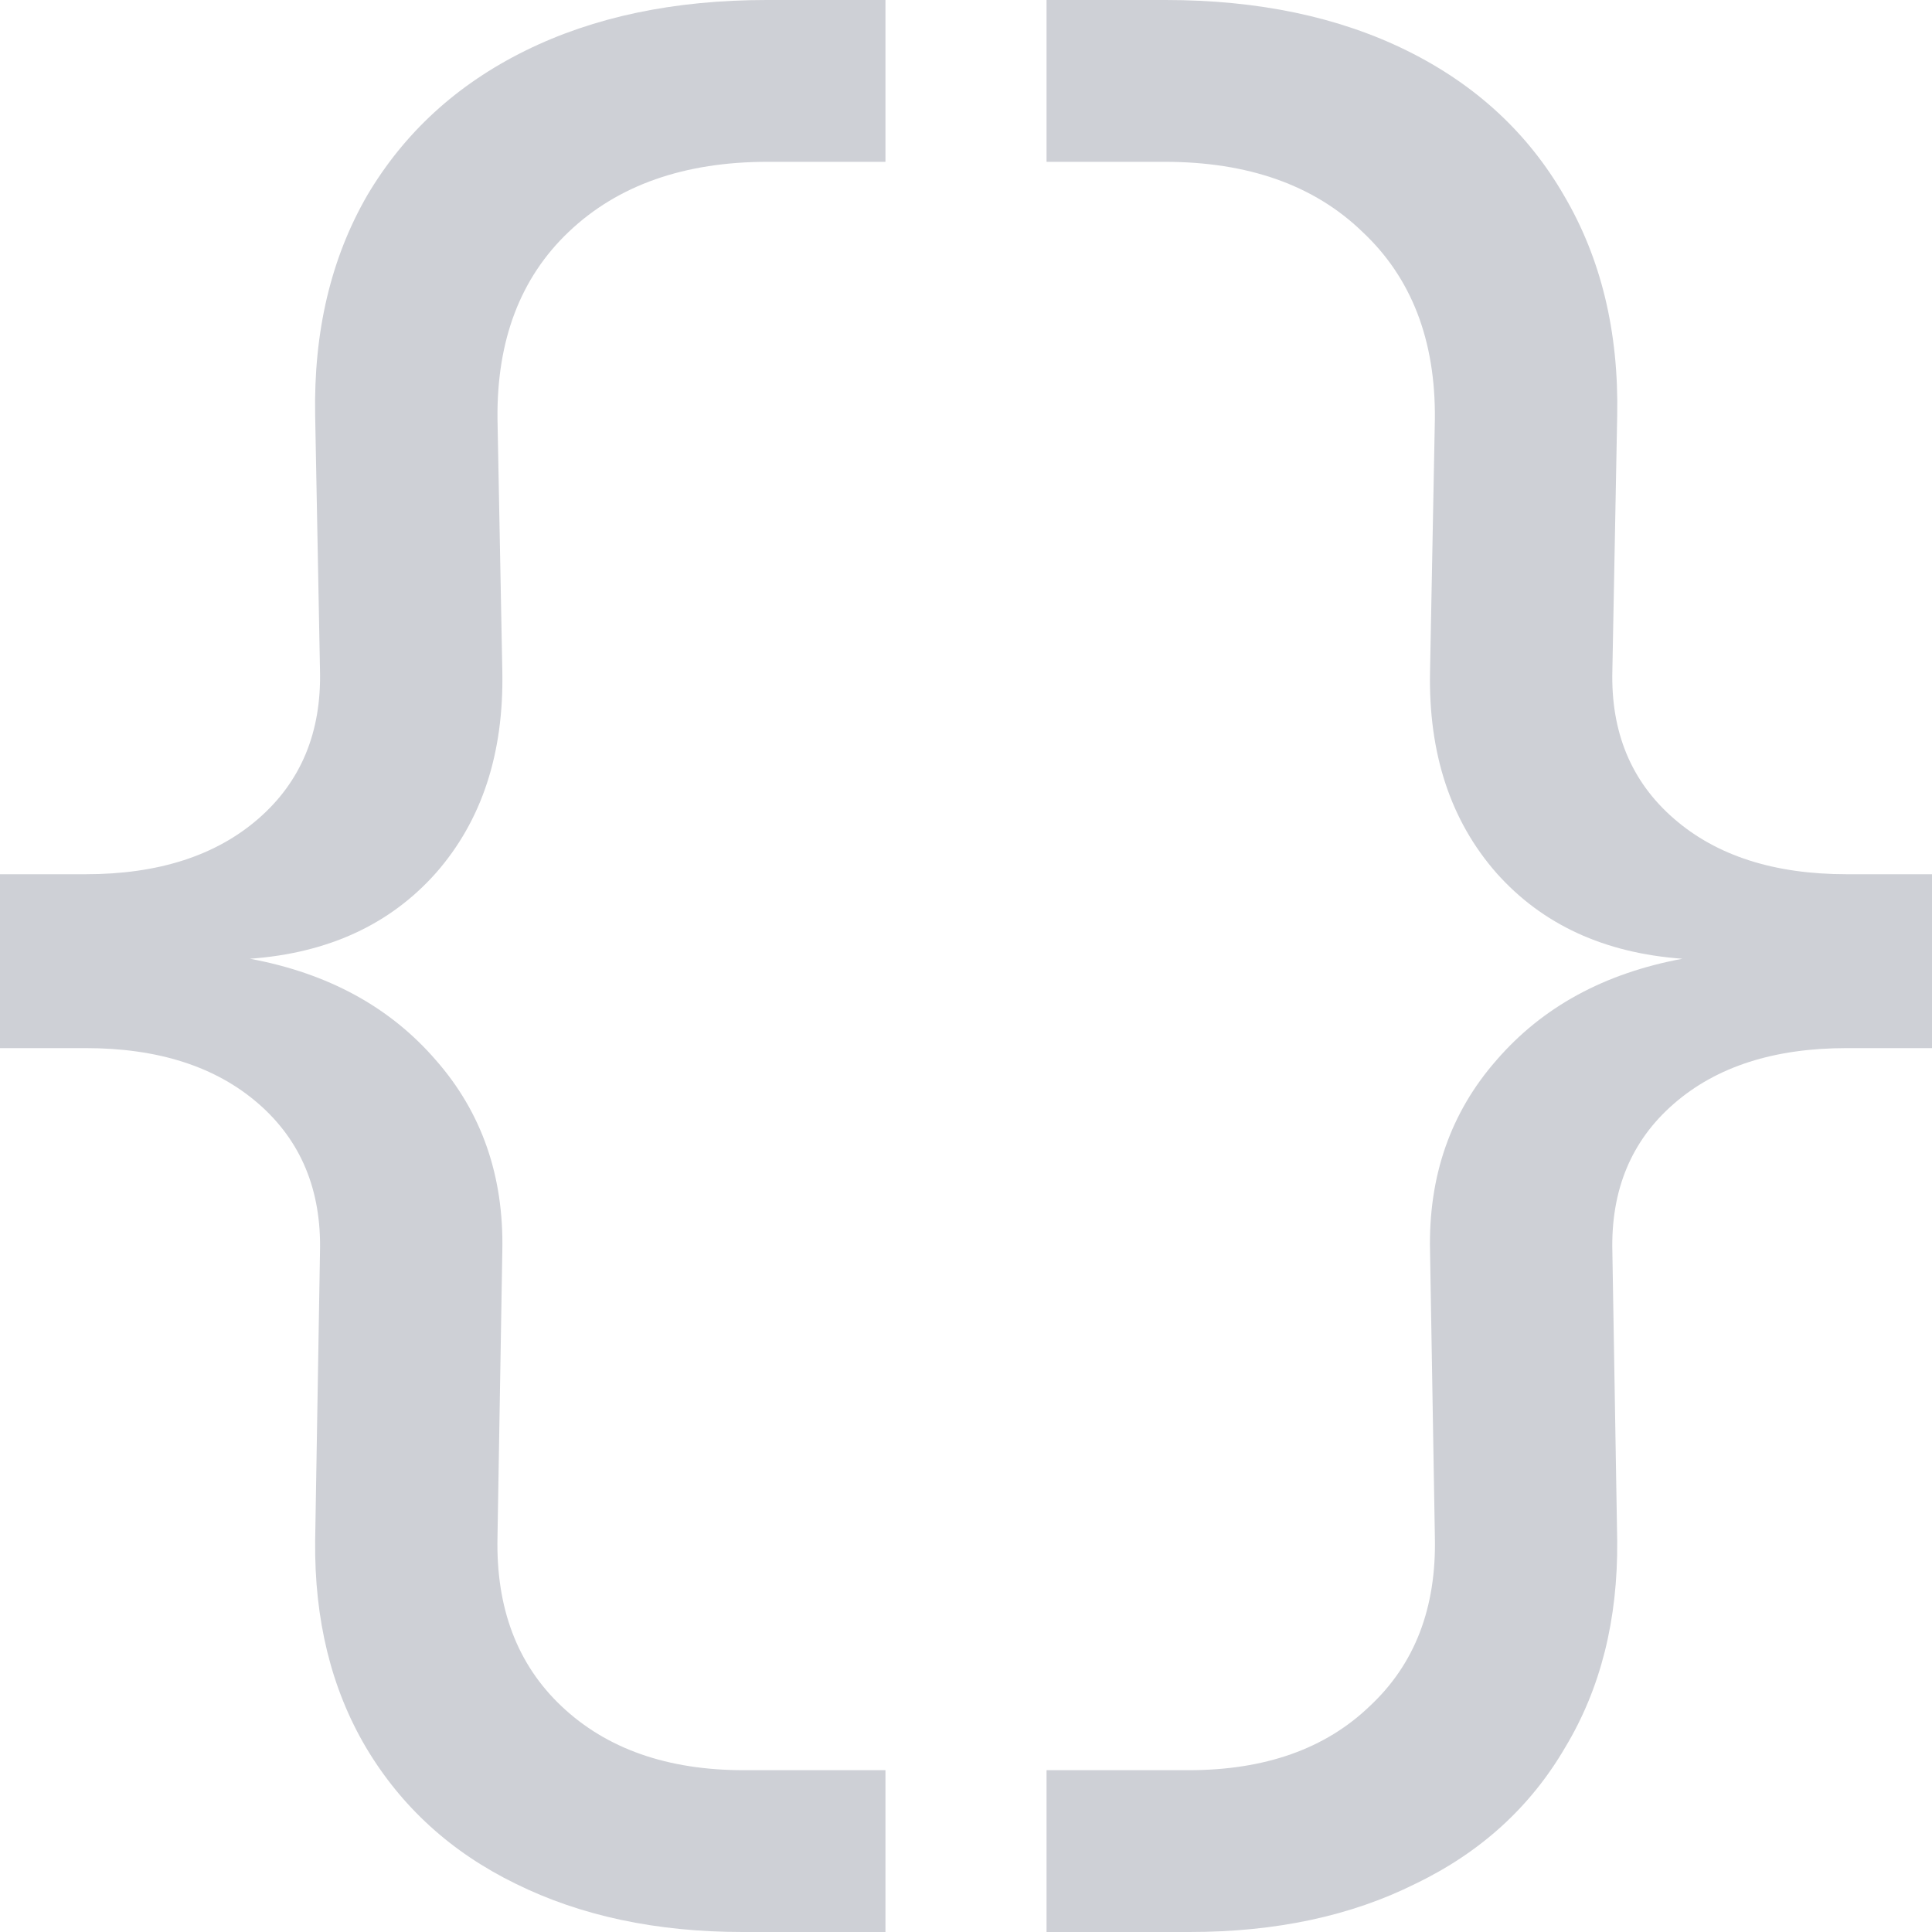
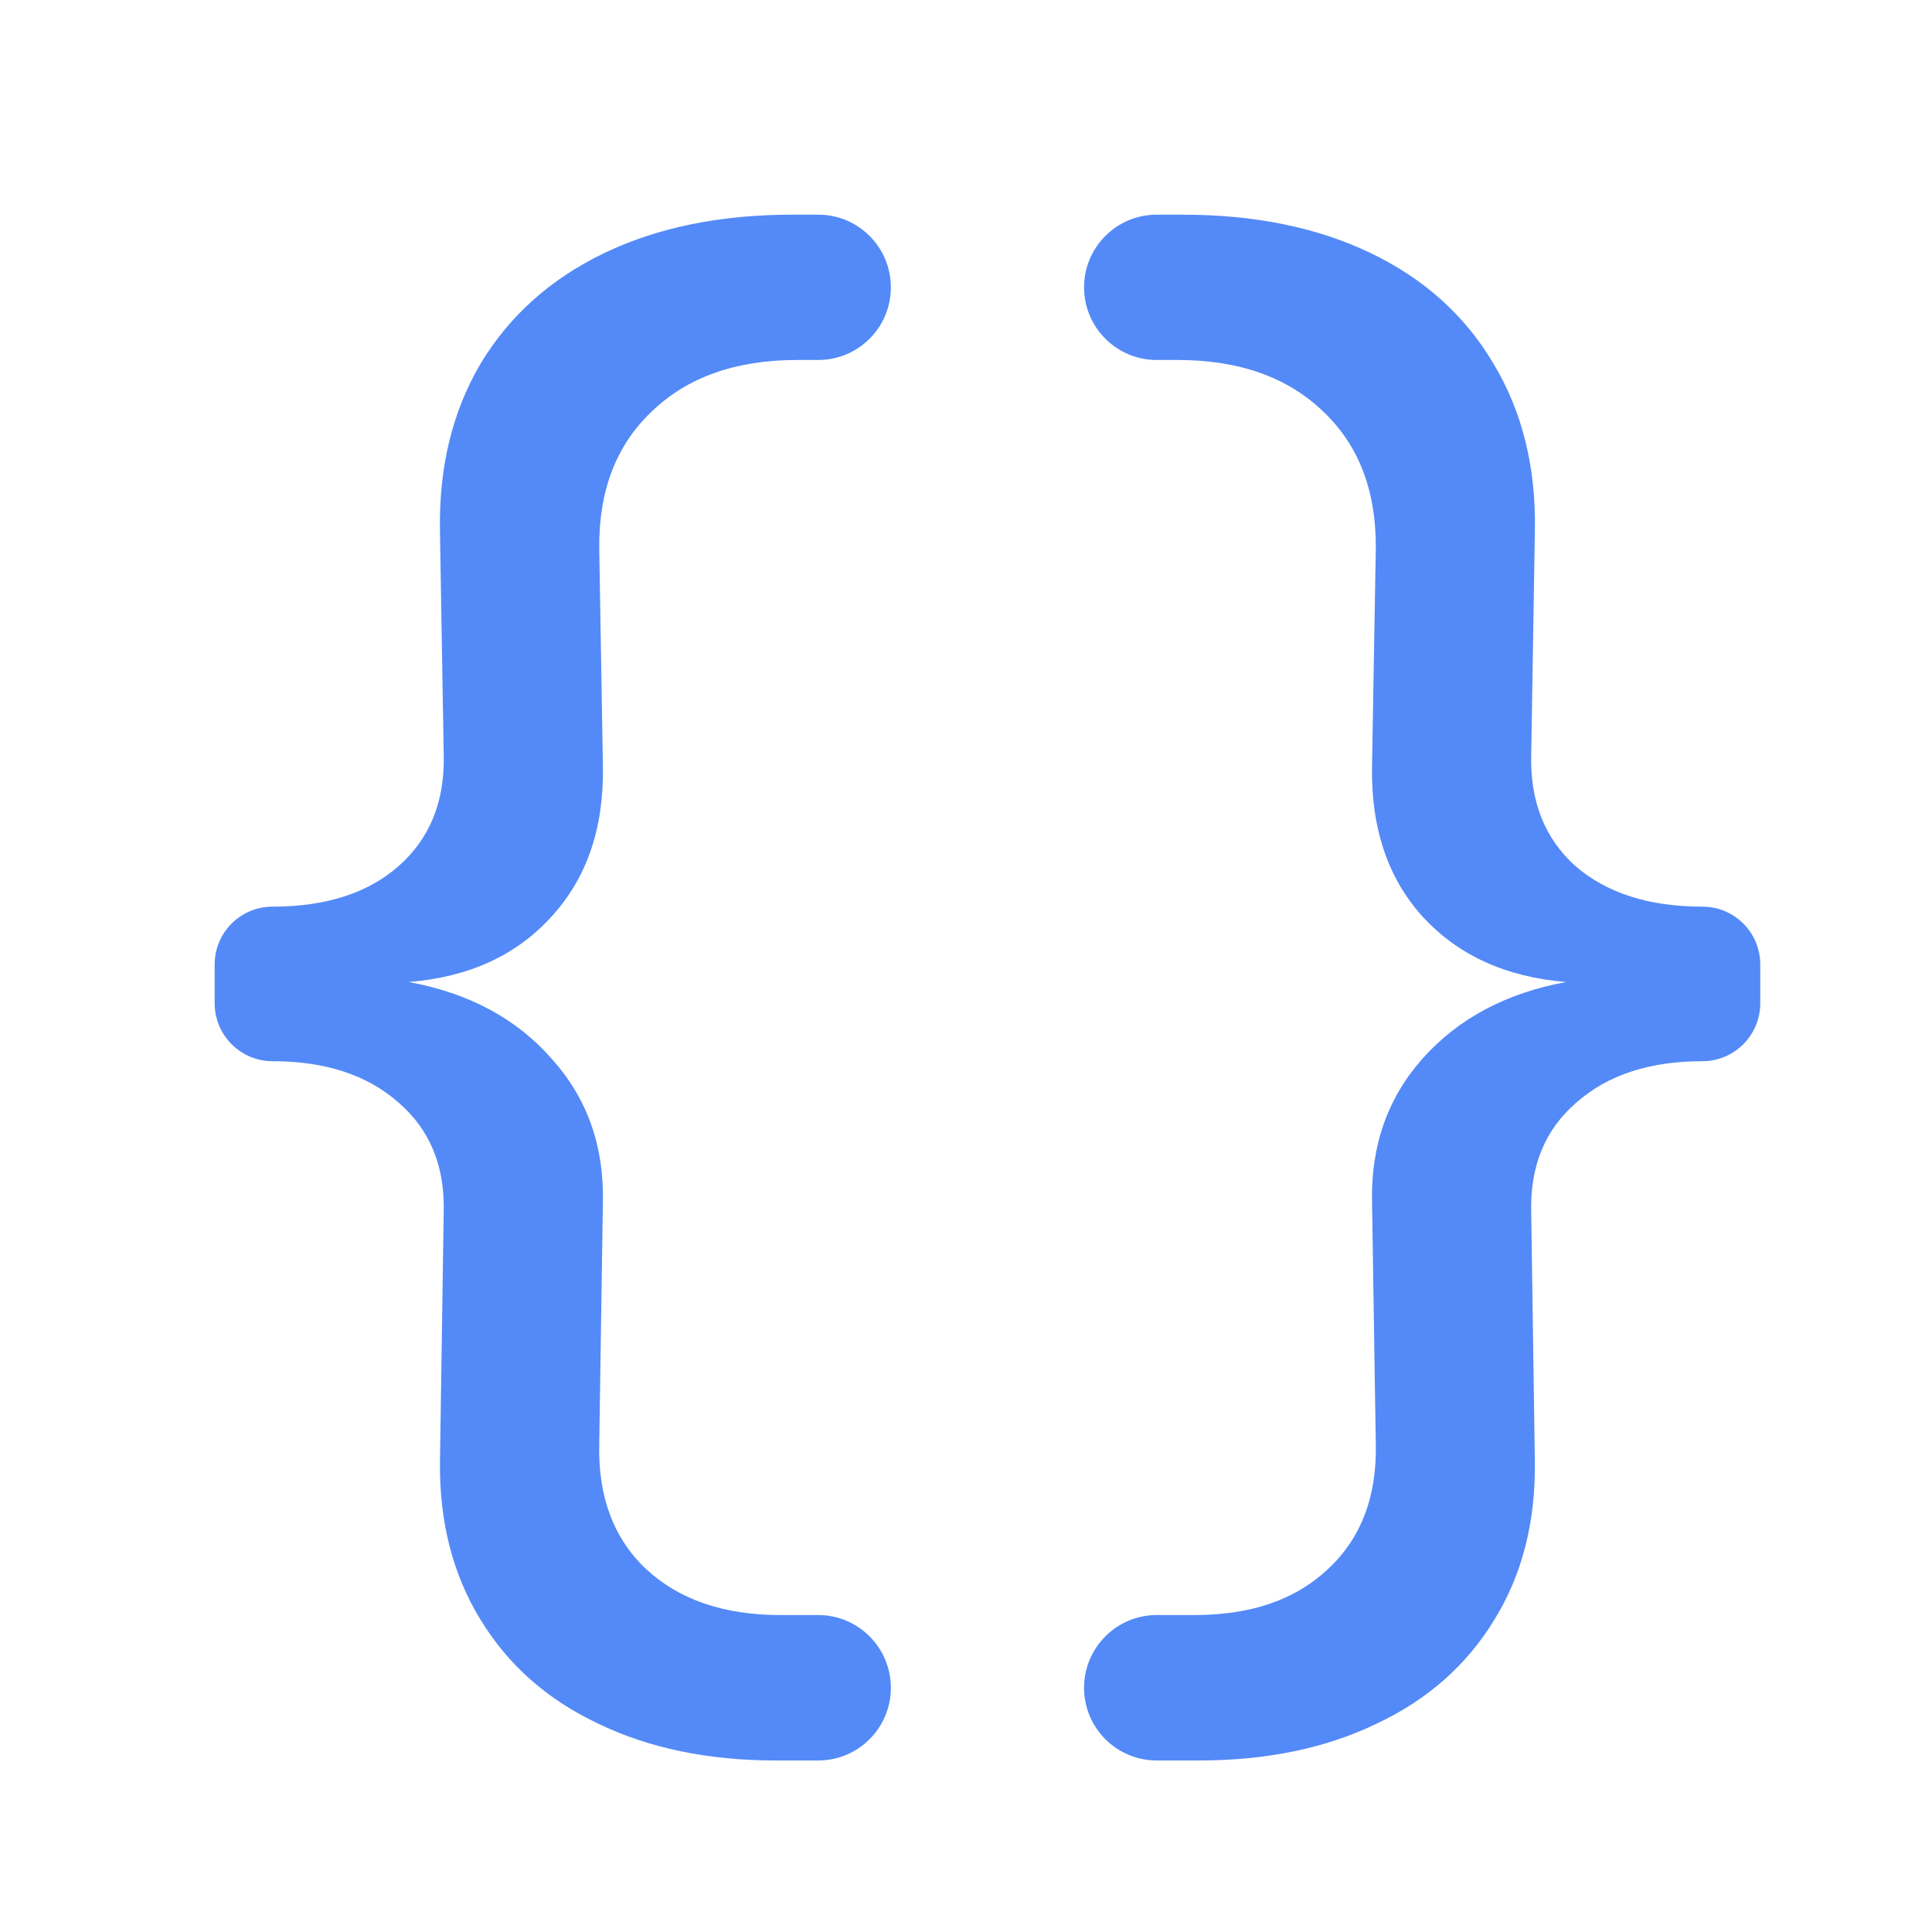
- <svg xmlns="http://www.w3.org/2000/svg" width="16" height="16" viewBox="0 0 16 16" fill="none">
-   <path d="M2.65 10.37C2.663 9.857 2.493 9.447 2.14 9.14C1.787 8.833 1.31 8.68 0.71 8.68H0V7.24H0.71C1.31 7.24 1.787 7.087 2.14 6.78C2.493 6.473 2.663 6.063 2.65 5.55L2.61 3.44C2.597 2.747 2.74 2.14 3.04 1.62C3.347 1.1 3.783 0.7 4.35 0.42C4.917 0.14 5.583 0 6.35 0H7.333V1.34H6.36C5.667 1.34 5.117 1.533 4.71 1.92C4.31 2.3 4.113 2.817 4.12 3.47L4.16 5.56C4.173 6.24 3.99 6.797 3.61 7.23C3.23 7.657 2.717 7.893 2.07 7.94C2.717 8.06 3.23 8.34 3.61 8.78C3.99 9.213 4.173 9.74 4.16 10.36L4.12 12.73C4.107 13.317 4.283 13.783 4.65 14.13C5.023 14.483 5.527 14.66 6.16 14.66H7.333V16H6.15C5.437 16 4.81 15.867 4.27 15.6C3.737 15.34 3.323 14.963 3.03 14.47C2.743 13.983 2.603 13.413 2.61 12.76L2.65 10.37Z" fill="#CED0D6" />
-   <path d="M13.353 10.37C13.339 9.857 13.509 9.447 13.863 9.14C14.216 8.833 14.693 8.68 15.293 8.68H16V7.24H15.293C14.693 7.24 14.216 7.087 13.863 6.78C13.509 6.473 13.339 6.063 13.353 5.55L13.393 3.44C13.406 2.747 13.259 2.14 12.953 1.62C12.653 1.1 12.219 0.7 11.653 0.42C11.086 0.14 10.419 0 9.653 0H8.667V1.34H9.643C10.336 1.34 10.883 1.533 11.283 1.92C11.689 2.3 11.889 2.817 11.883 3.47L11.843 5.56C11.829 6.24 12.013 6.797 12.393 7.23C12.773 7.657 13.286 7.893 13.933 7.94C13.286 8.06 12.773 8.34 12.393 8.78C12.013 9.213 11.829 9.74 11.843 10.36L11.883 12.73C11.896 13.317 11.716 13.783 11.343 14.13C10.976 14.483 10.476 14.66 9.843 14.66H8.667V16H9.853C10.566 16 11.189 15.867 11.723 15.6C12.263 15.34 12.676 14.963 12.963 14.47C13.256 13.983 13.399 13.413 13.393 12.76L13.353 10.37Z" fill="#CED0D6" />
+ <svg xmlns="http://www.w3.org/2000/svg" width="18" height="18" viewBox="0 0 18 18" fill="none">
+   <path d="M14.686 10.273C14.395 10.524 14.255 10.864 14.266 11.293L14.3 13.624C14.306 14.184 14.181 14.673 13.923 15.09C13.666 15.513 13.3 15.836 12.826 16.059C12.352 16.288 11.8 16.402 11.172 16.402H10.777C10.403 16.402 10.1 16.099 10.1 15.725C10.1 15.351 10.403 15.047 10.777 15.047H11.129C11.655 15.047 12.069 14.905 12.372 14.619C12.68 14.333 12.829 13.944 12.818 13.453L12.783 11.198C12.772 10.672 12.929 10.227 13.255 9.861C13.586 9.49 14.032 9.252 14.592 9.149C14.032 9.104 13.586 8.901 13.255 8.541C12.929 8.181 12.772 7.712 12.783 7.135L12.818 5.112C12.823 4.575 12.66 4.149 12.329 3.835C11.997 3.515 11.546 3.354 10.974 3.354H10.777C10.403 3.354 10.1 3.051 10.1 2.677C10.1 2.303 10.403 2 10.777 2H11.017C11.692 2 12.277 2.12 12.775 2.36C13.272 2.6 13.652 2.943 13.915 3.389C14.183 3.835 14.312 4.355 14.3 4.949L14.266 7.032C14.255 7.466 14.392 7.812 14.678 8.069C14.969 8.321 15.364 8.447 15.861 8.447C16.159 8.447 16.4 8.688 16.4 8.986V9.347C16.4 9.645 16.159 9.887 15.861 9.887C15.369 9.887 14.978 10.015 14.686 10.273Z" fill="#548AF7" />
+   <path d="M4.134 11.293C4.145 10.864 4.005 10.524 3.714 10.273C3.422 10.015 3.031 9.887 2.539 9.887C2.241 9.887 2 9.645 2 9.347V8.986C2 8.688 2.241 8.447 2.539 8.447C3.036 8.447 3.428 8.321 3.714 8.069C4.005 7.812 4.145 7.466 4.134 7.032L4.099 4.949C4.088 4.355 4.214 3.835 4.477 3.389C4.745 2.943 5.128 2.6 5.625 2.36C6.123 2.12 6.708 2 7.383 2H7.623C7.997 2 8.3 2.303 8.3 2.677C8.3 3.051 7.997 3.354 7.623 3.354H7.426C6.854 3.354 6.403 3.514 6.071 3.835C5.74 4.149 5.577 4.575 5.583 5.112L5.617 7.135C5.628 7.712 5.468 8.181 5.137 8.541C4.811 8.901 4.368 9.104 3.808 9.149C4.368 9.252 4.811 9.49 5.137 9.861C5.468 10.227 5.628 10.672 5.617 11.198L5.583 13.453C5.571 13.944 5.717 14.333 6.02 14.619C6.328 14.905 6.746 15.047 7.271 15.047H7.623C7.997 15.047 8.3 15.351 8.3 15.725C8.3 16.099 7.997 16.402 7.623 16.402H7.228C6.6 16.402 6.048 16.288 5.574 16.059C5.1 15.836 4.734 15.513 4.477 15.09C4.22 14.673 4.094 14.184 4.099 13.624L4.134 11.293Z" fill="#548AF7" />
</svg>
